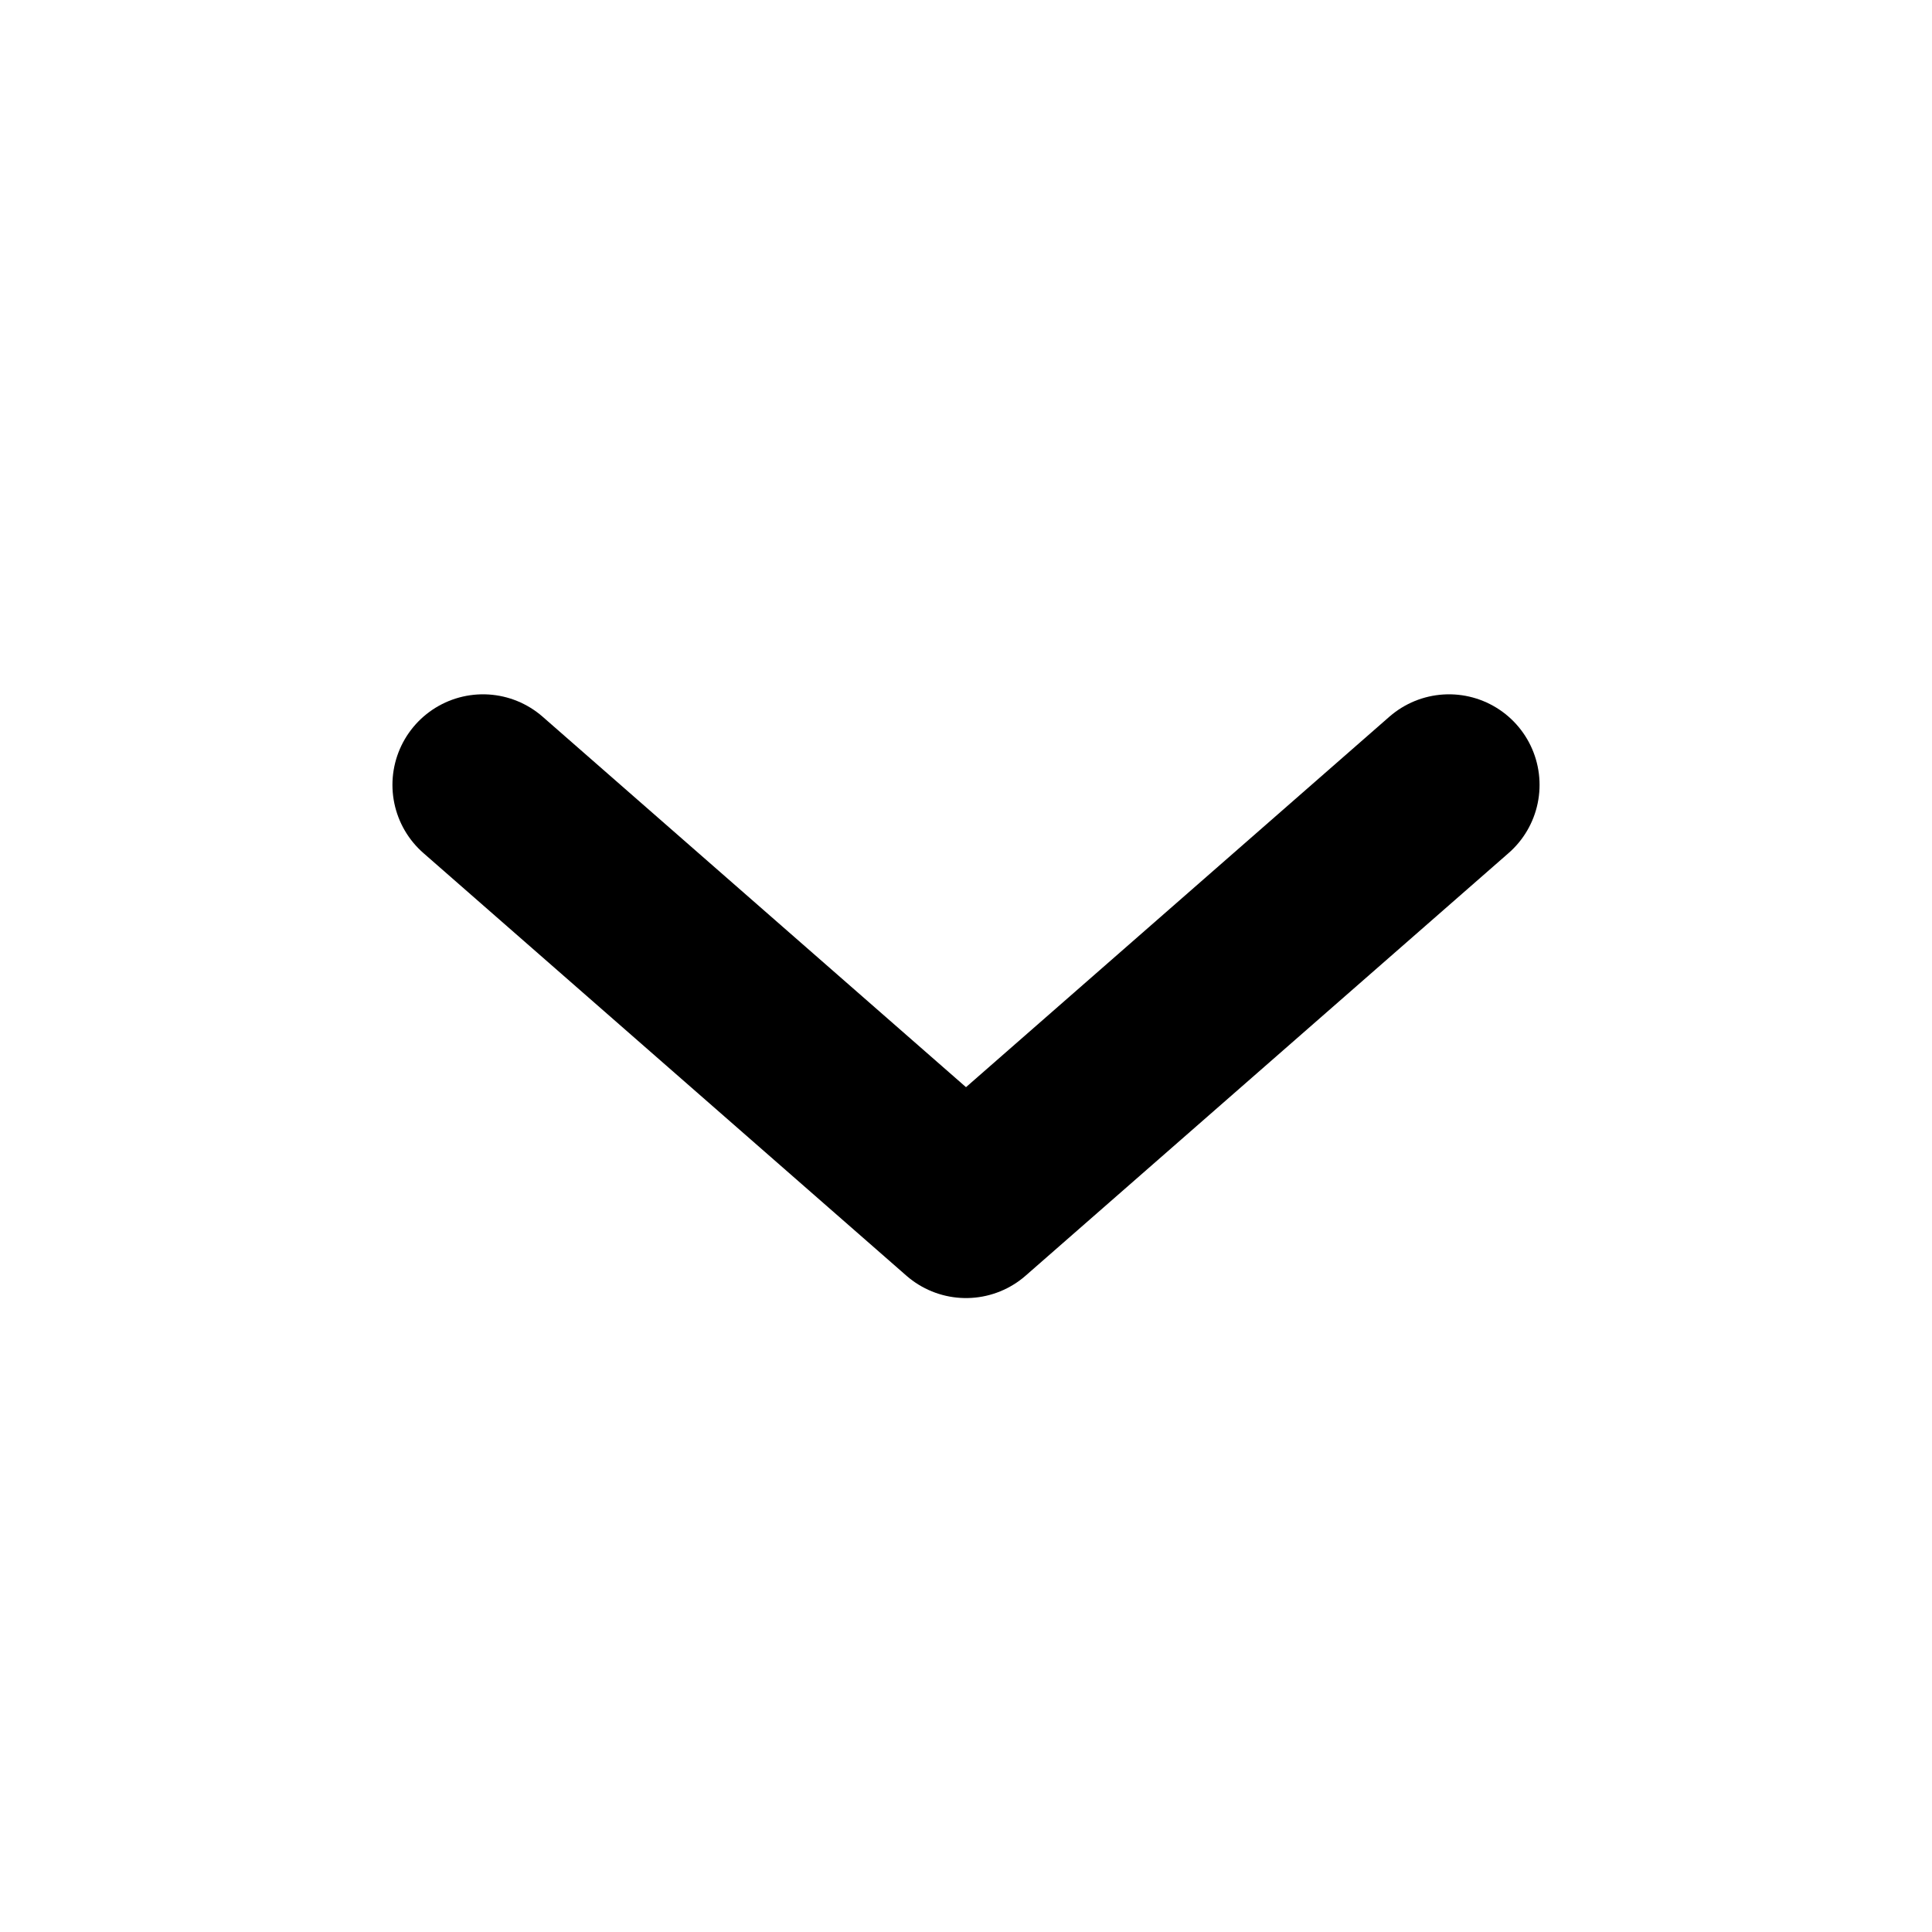
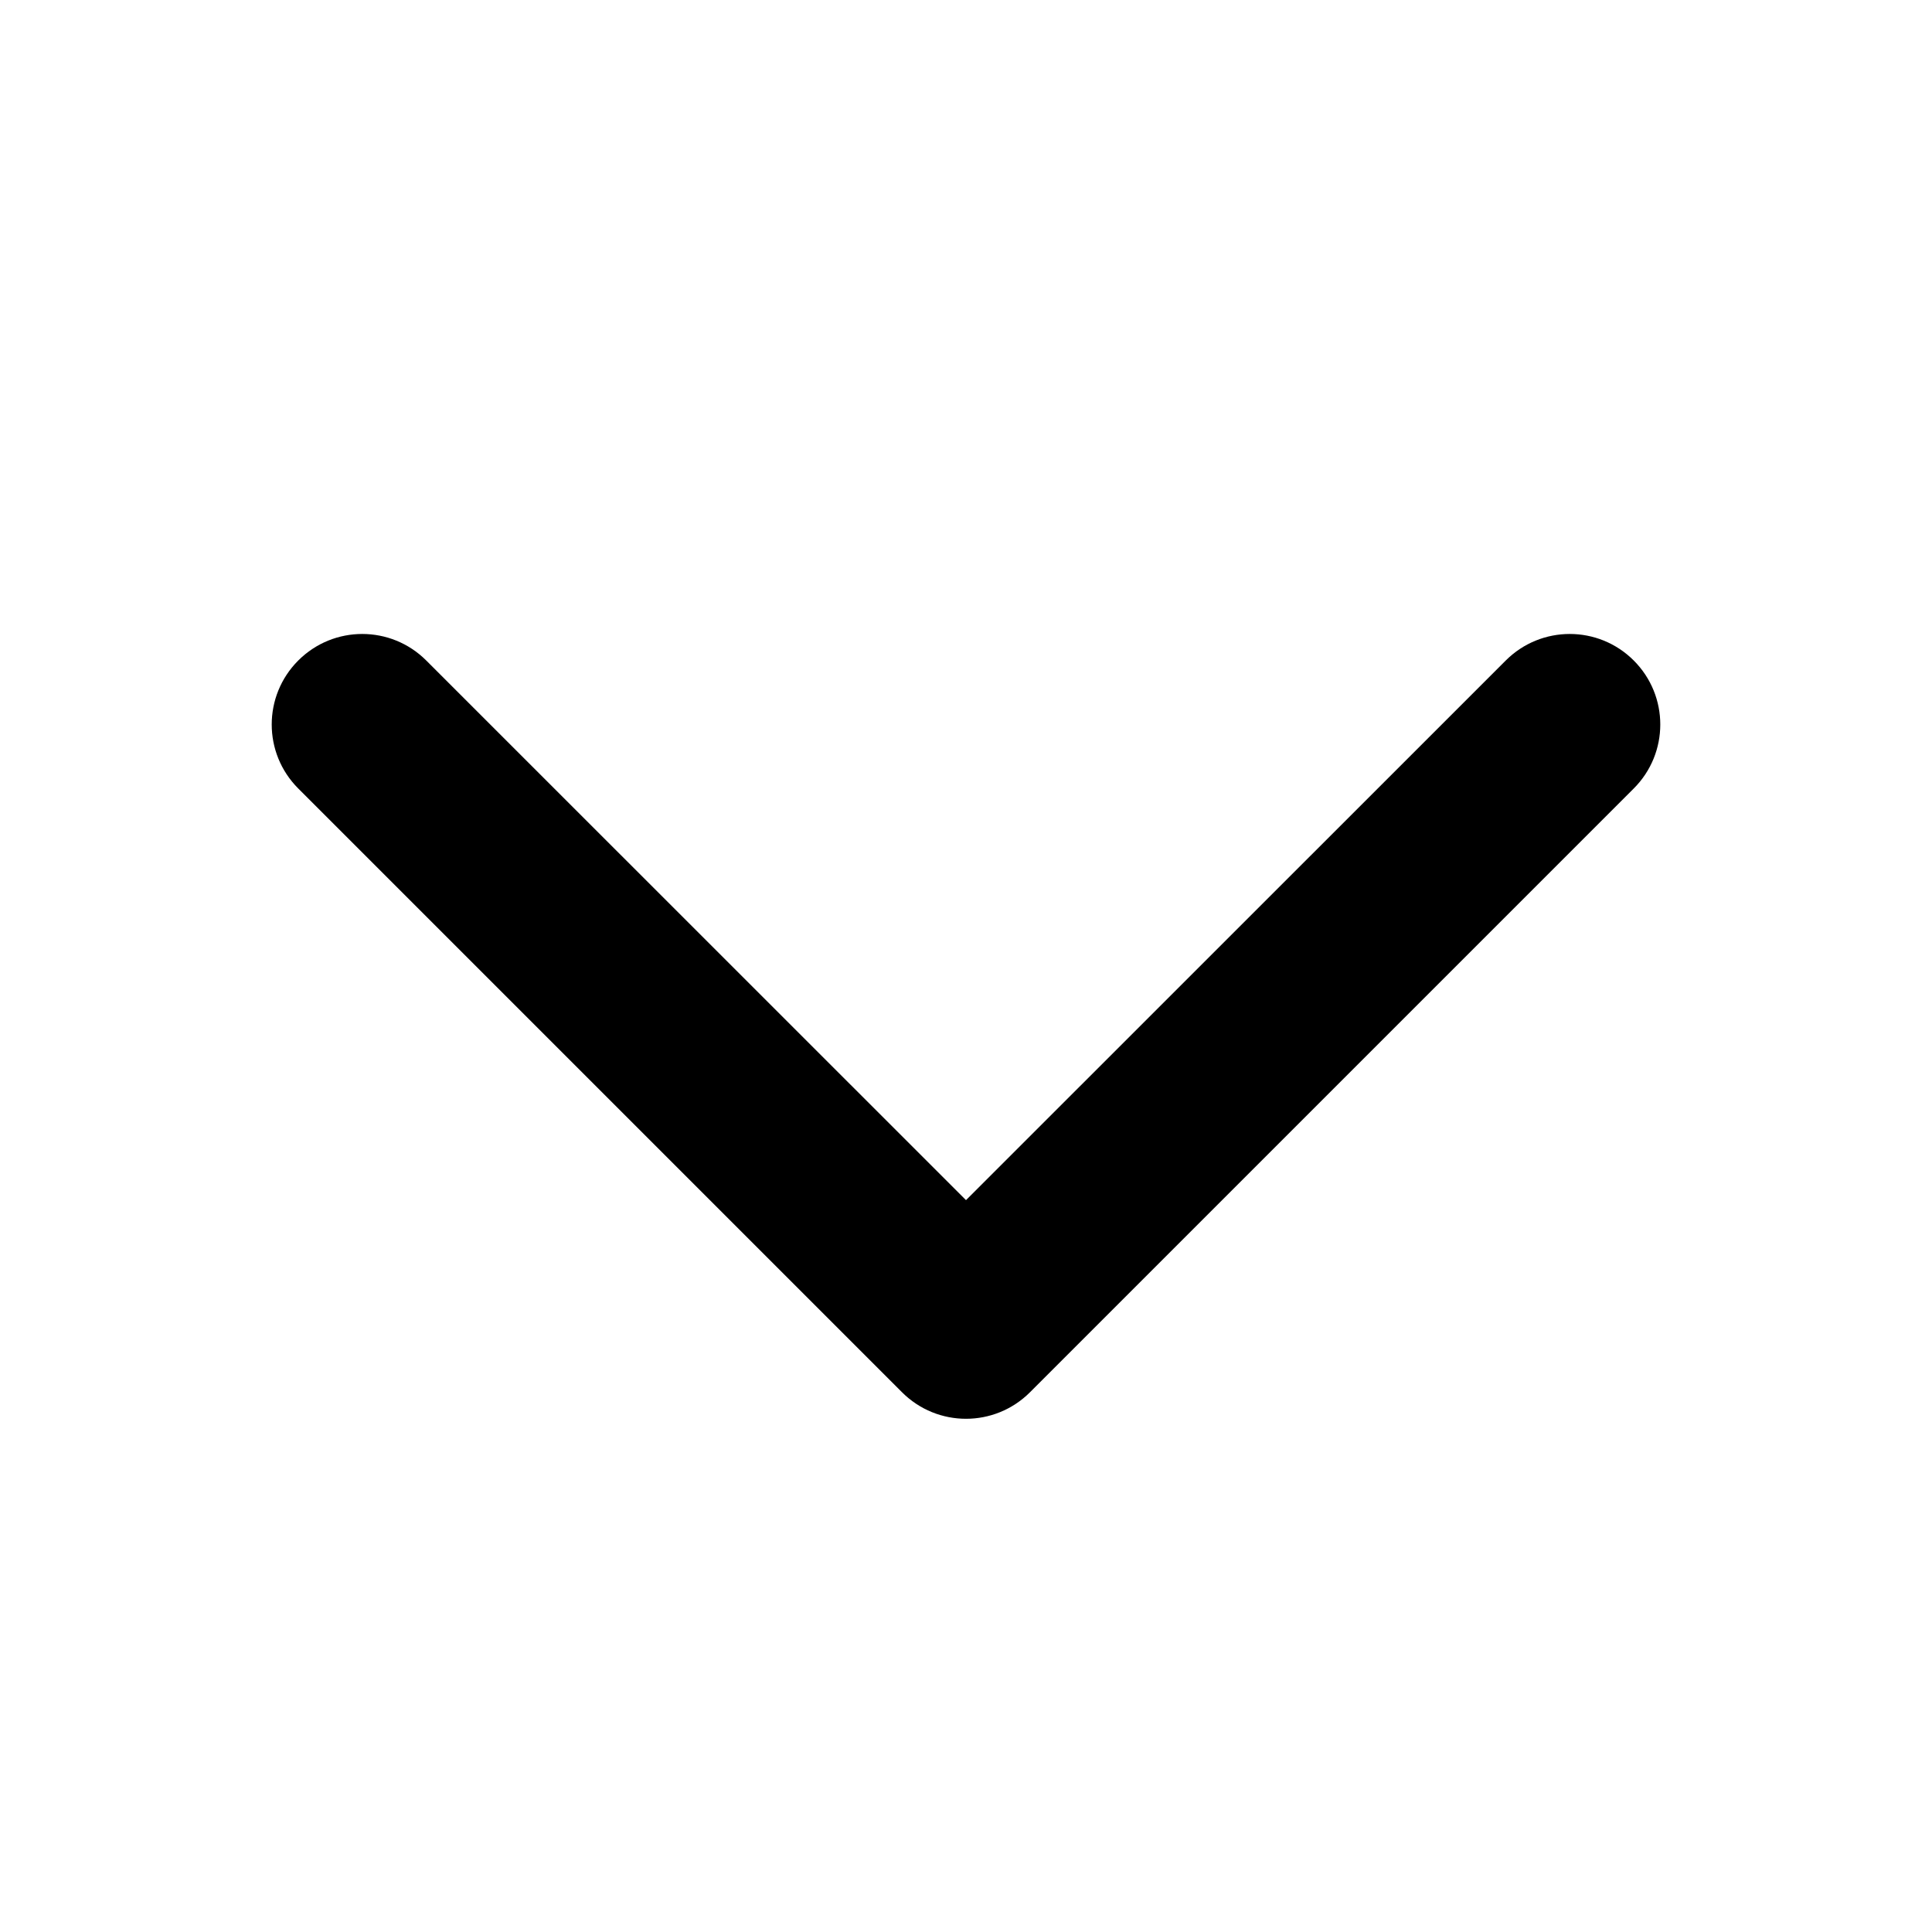
<svg xmlns="http://www.w3.org/2000/svg" width="16" height="16" viewBox="0 0 16 16" fill="none">
-   <path d="M4 6.5L8 10L12 6.5" stroke="currentColor" stroke-width="1.5" stroke-linecap="round" stroke-linejoin="round" />
+   <path fill-rule="evenodd" clip-rule="evenodd" d="M13.53 5.47C13.237 5.177 12.763 5.177 12.47 5.47L8 9.939L3.53 5.47C3.237 5.177 2.763 5.177 2.47 5.47C2.177 5.763 2.177 6.237 2.47 6.53L7.47 11.53C7.763 11.823 8.237 11.823 8.53 11.53L13.53 6.53C13.823 6.237 13.823 5.763 13.53 5.47Z" fill="currentColor" />
</svg>
